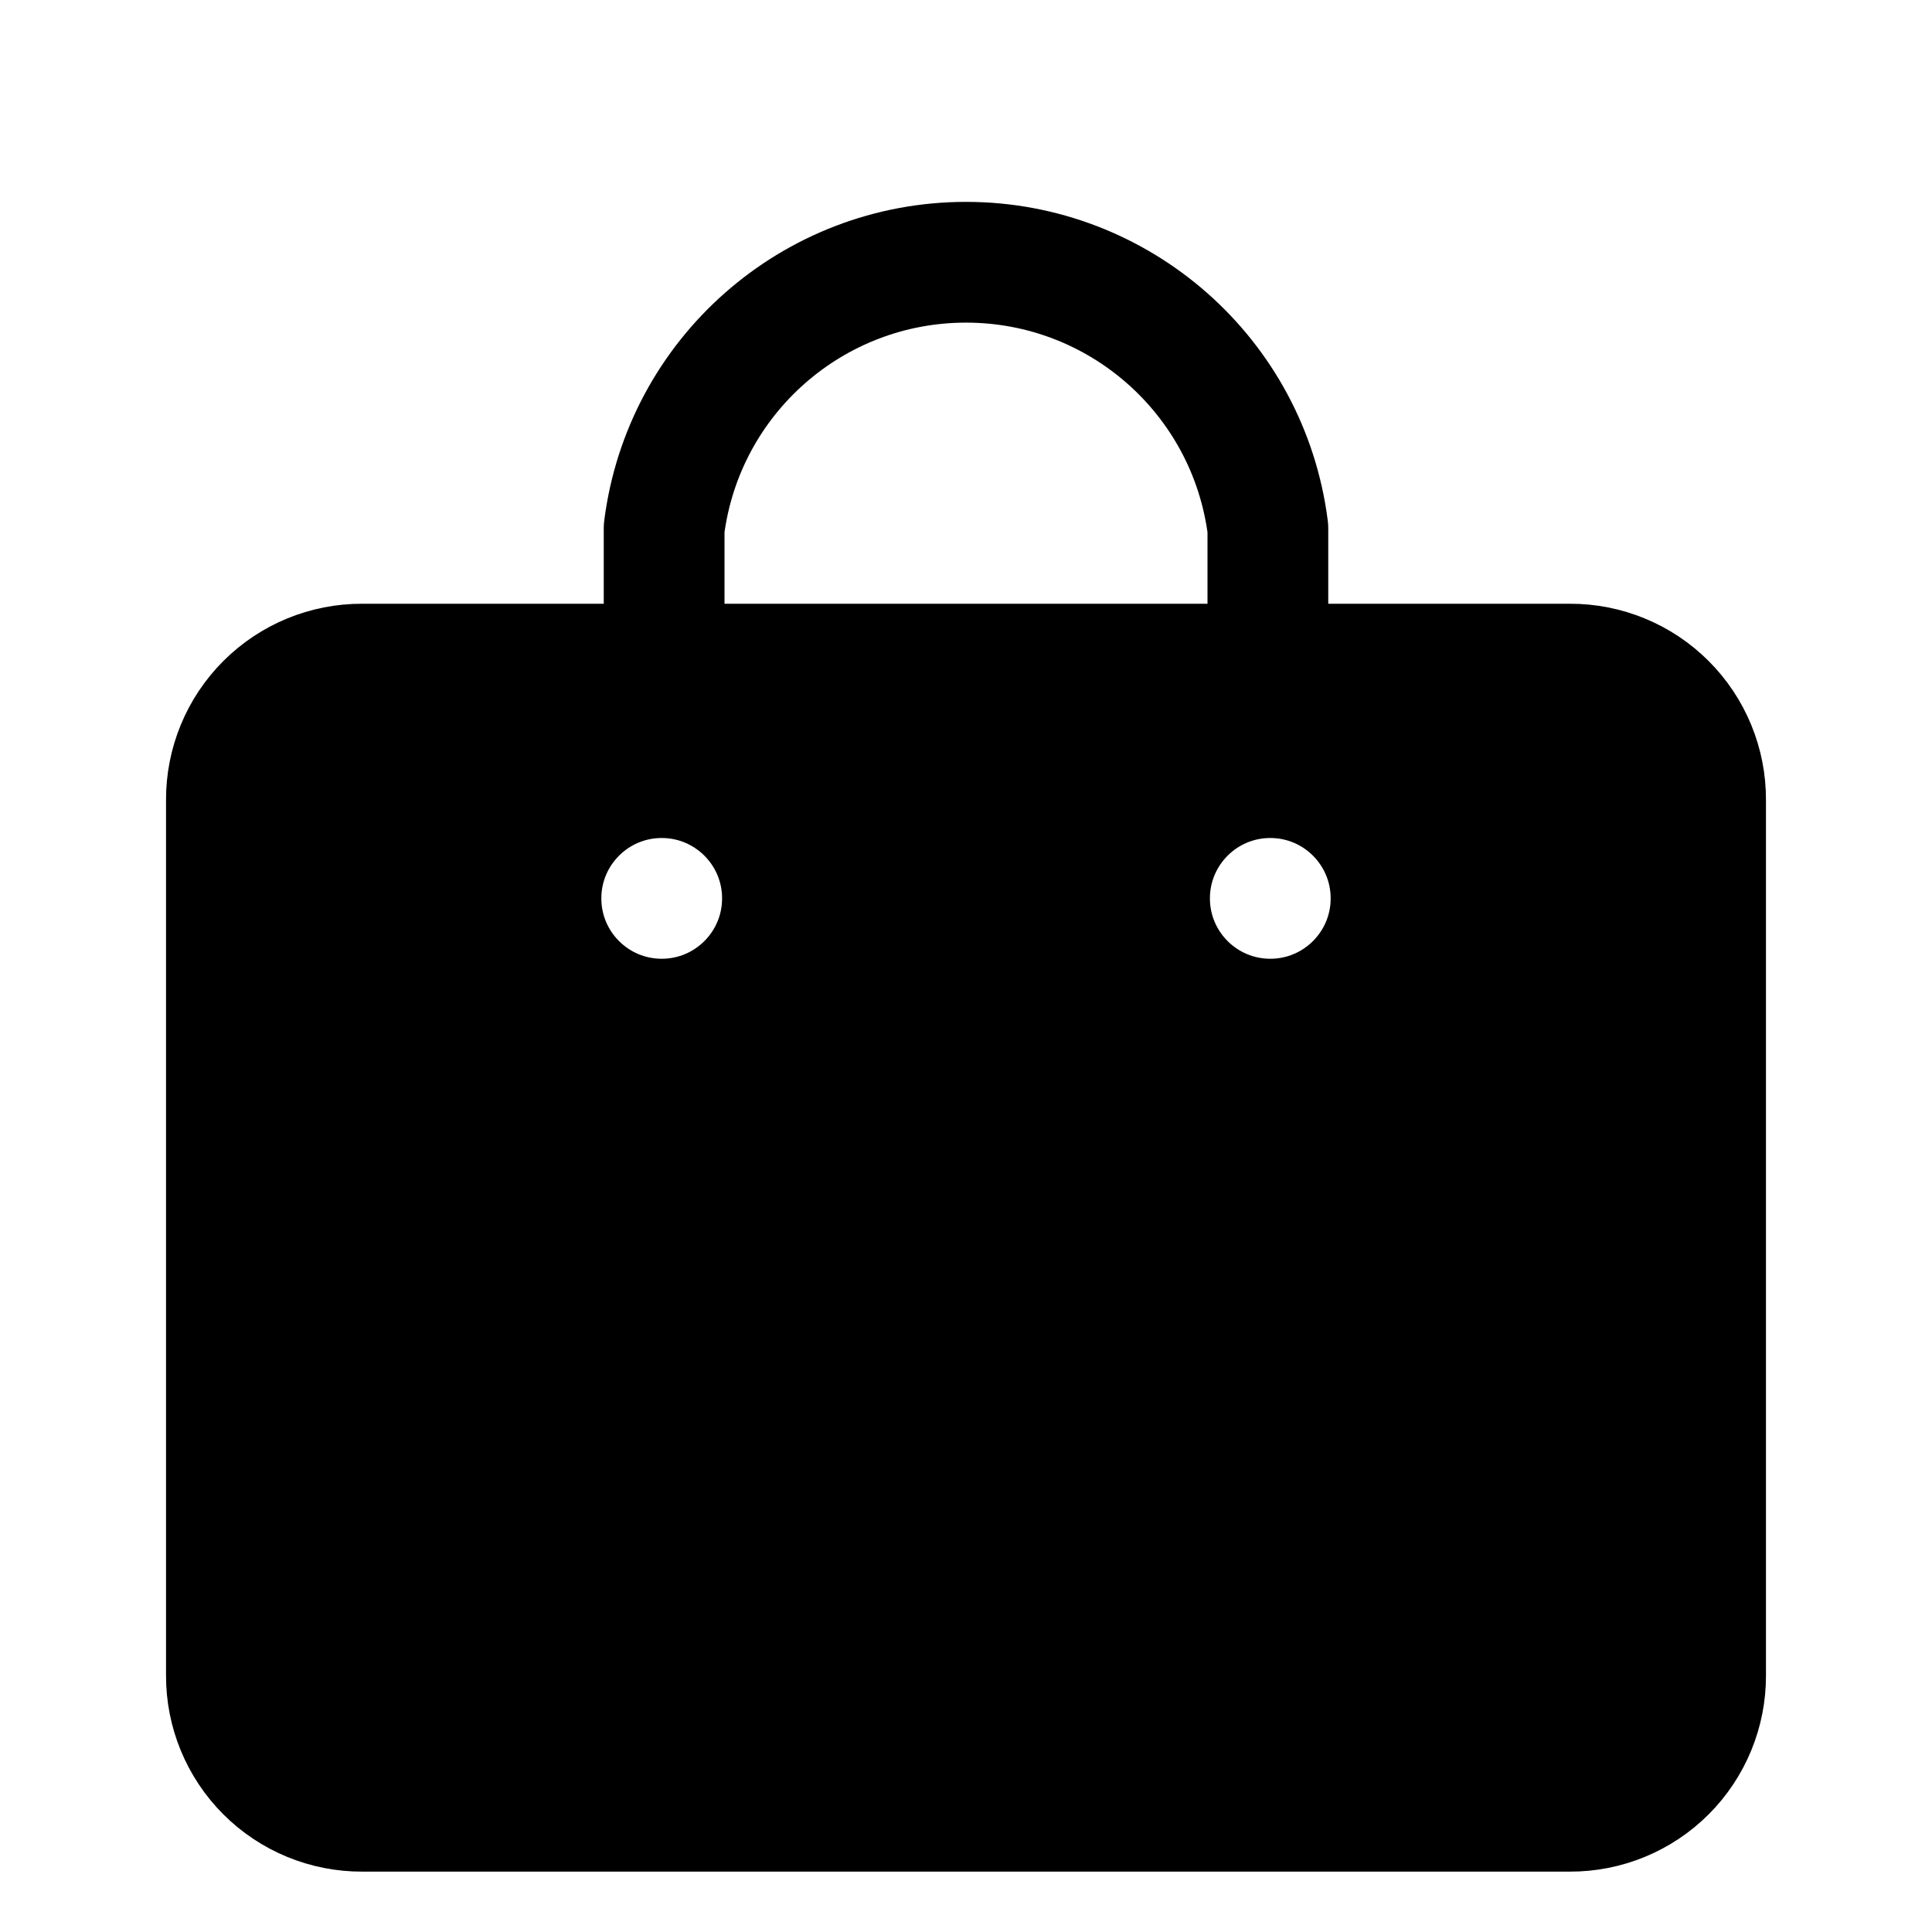
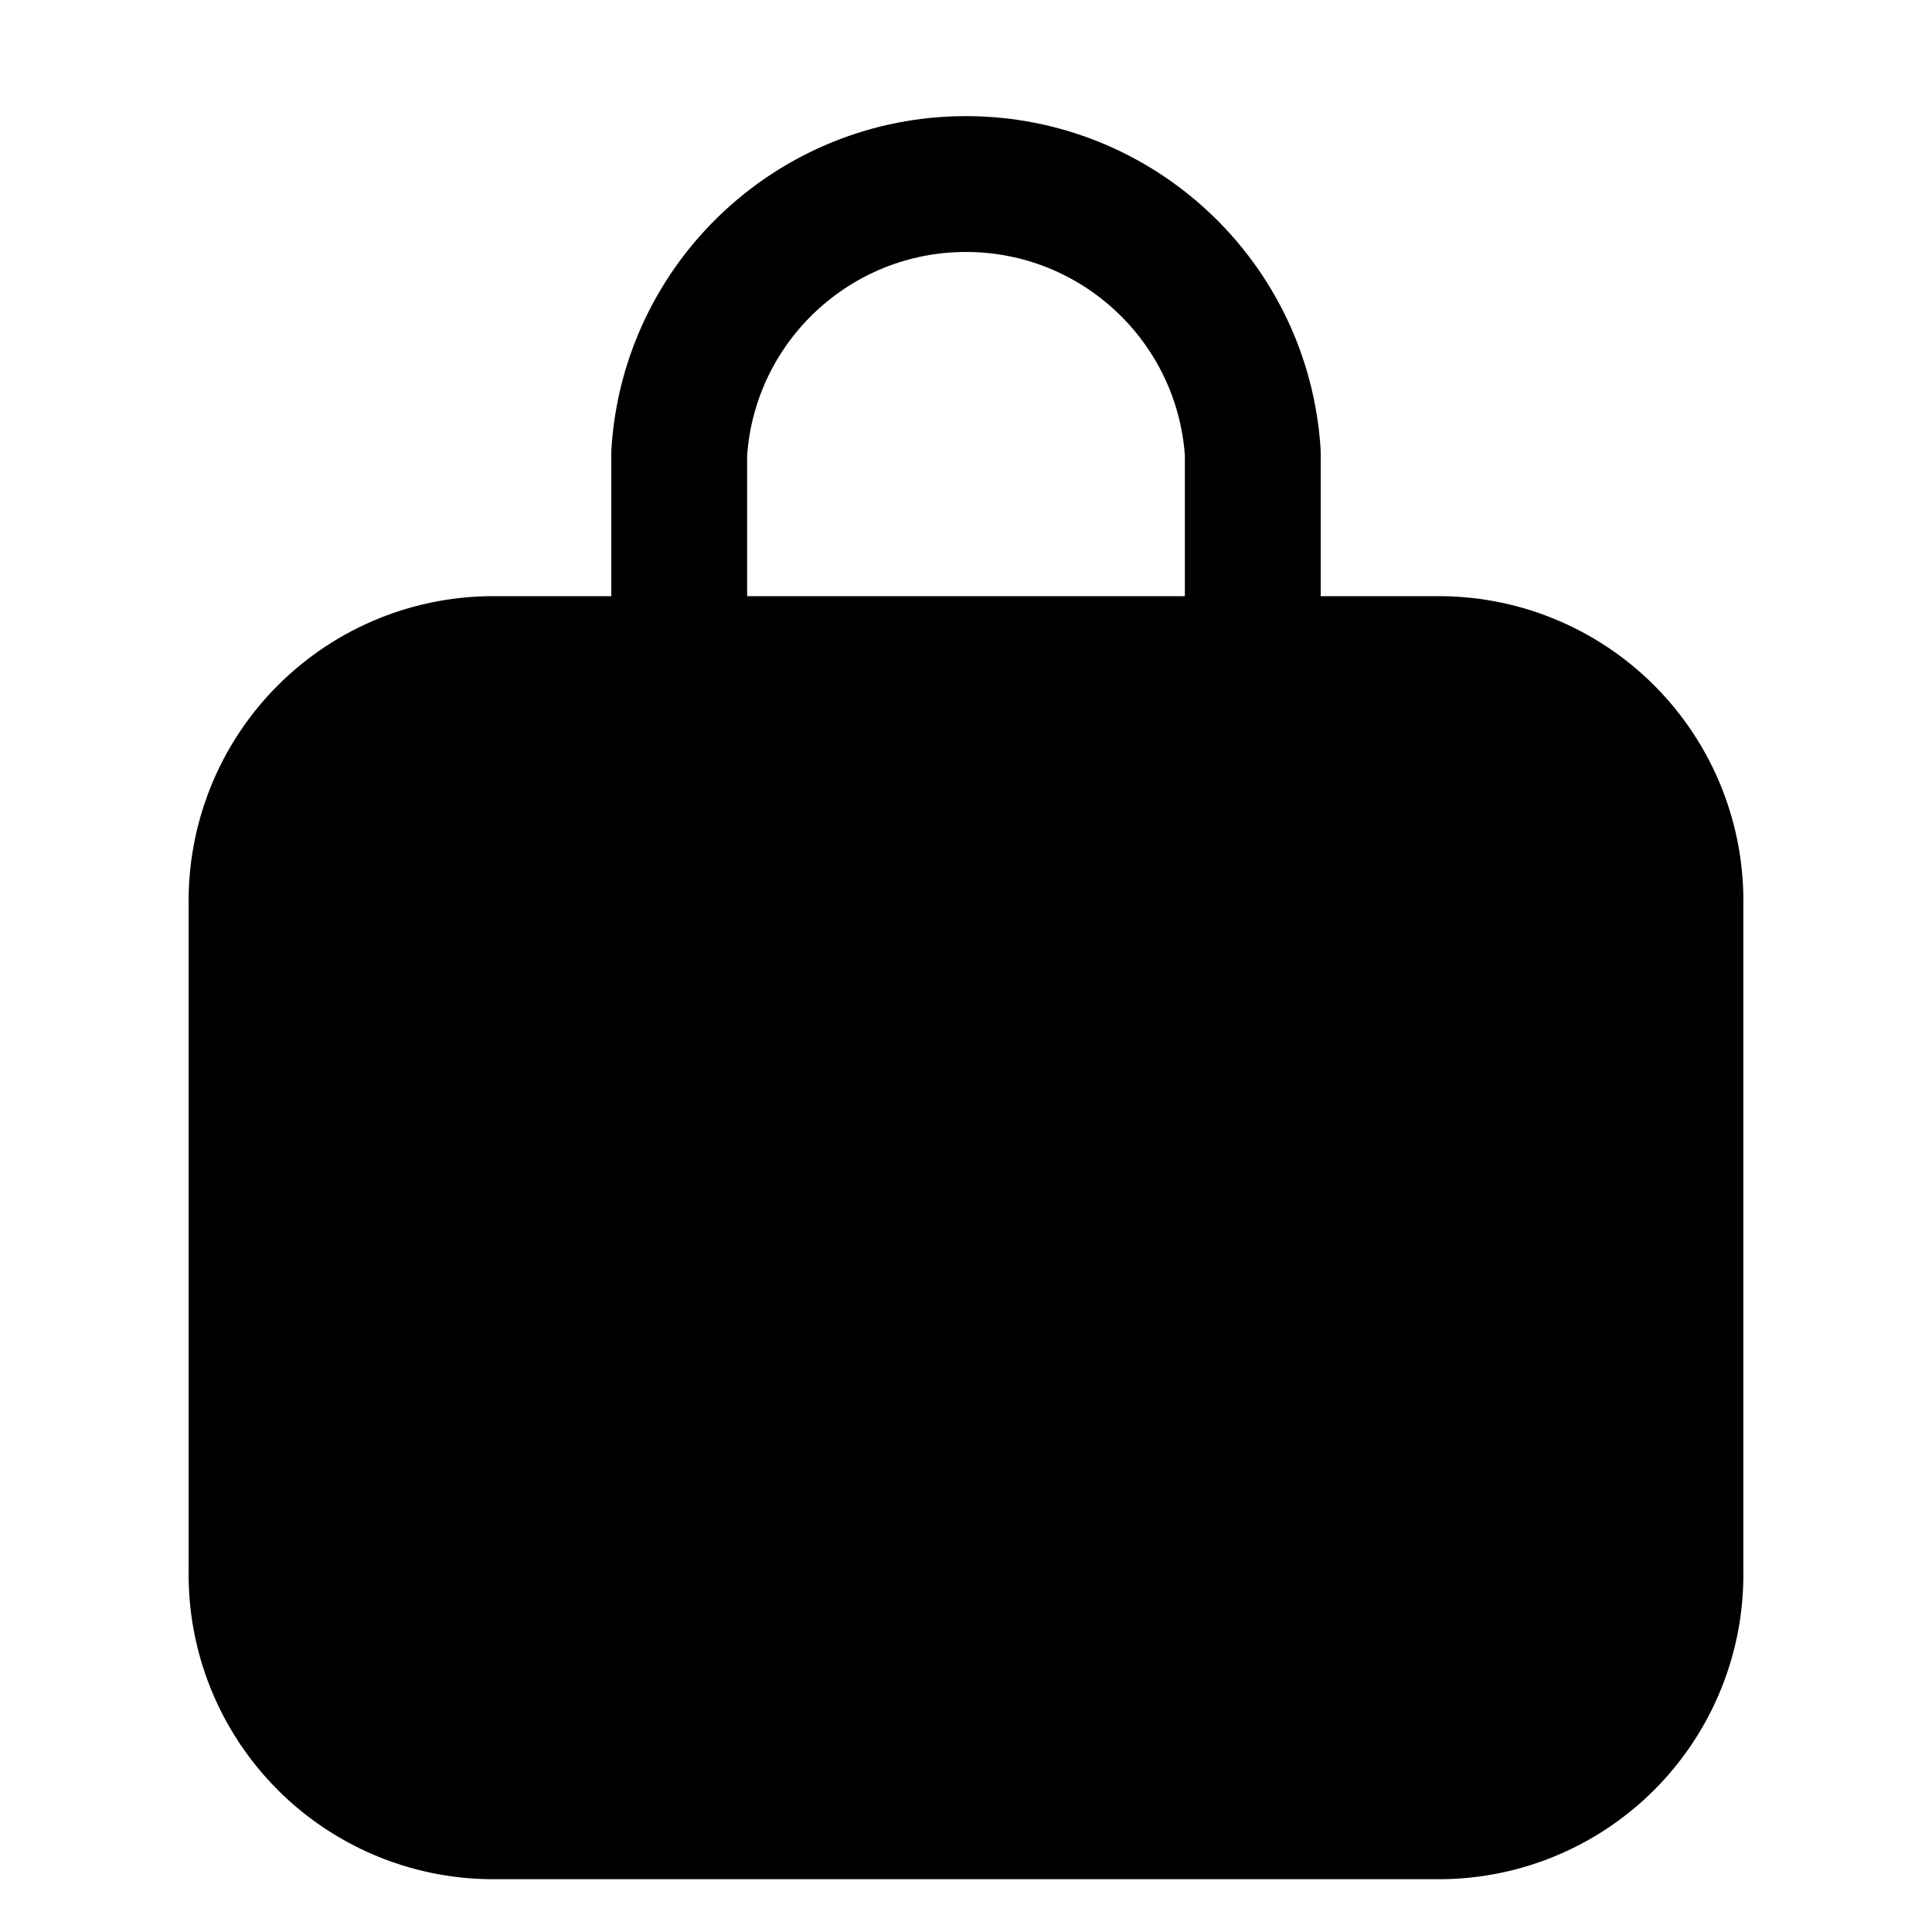
- <svg xmlns="http://www.w3.org/2000/svg" width="32" height="32" viewBox="0 0 32 32" fill="currentColor" stroke="currentColor" stroke-width="2" stroke-linecap="round" stroke-linejoin="round" class="li li-solid">
-   <path d="M6 11H26A2.24 2.24 0 0 1 28.25 13.25V27.75A2.24 2.24 0 0 1 26 30H6A2.24 2.24 0 0 1 3.75 27.75V13.25A2.24 2.24 0 0 1 6 11ZM8.96 14.88A2 2 0 1 0 12.96 14.88A2 2 0 1 0 8.96 14.88ZM19.04 14.88A2 2 0 1 0 23.04 14.88A2 2 0 1 0 19.04 14.88Z" fill-rule="evenodd" />
-   <path d="M11 11V8.75A5.04 5.04 0 0 1 21 8.75V11" fill="none" />
+ <svg xmlns="http://www.w3.org/2000/svg" width="32" height="32" viewBox="0 0 32 32" fill="currentColor" stroke="currentColor" stroke-width="2.25" stroke-linecap="round" stroke-linejoin="round" class="li li-solid">
+   <path d="M8.25 11H23.75A3.92 3.92 0 0 1 27.75 15V26A3.92 3.92 0 0 1 23.75 30H8.25A3.92 3.92 0 0 1 4.25 26V15A3.92 3.92 0 0 1 8.25 11Z" fill-rule="evenodd" />
+   <path d="M11.25 11V7.5A4.76 4.76 0 0 1 20.75 7.5V11" fill="none" />
</svg>
